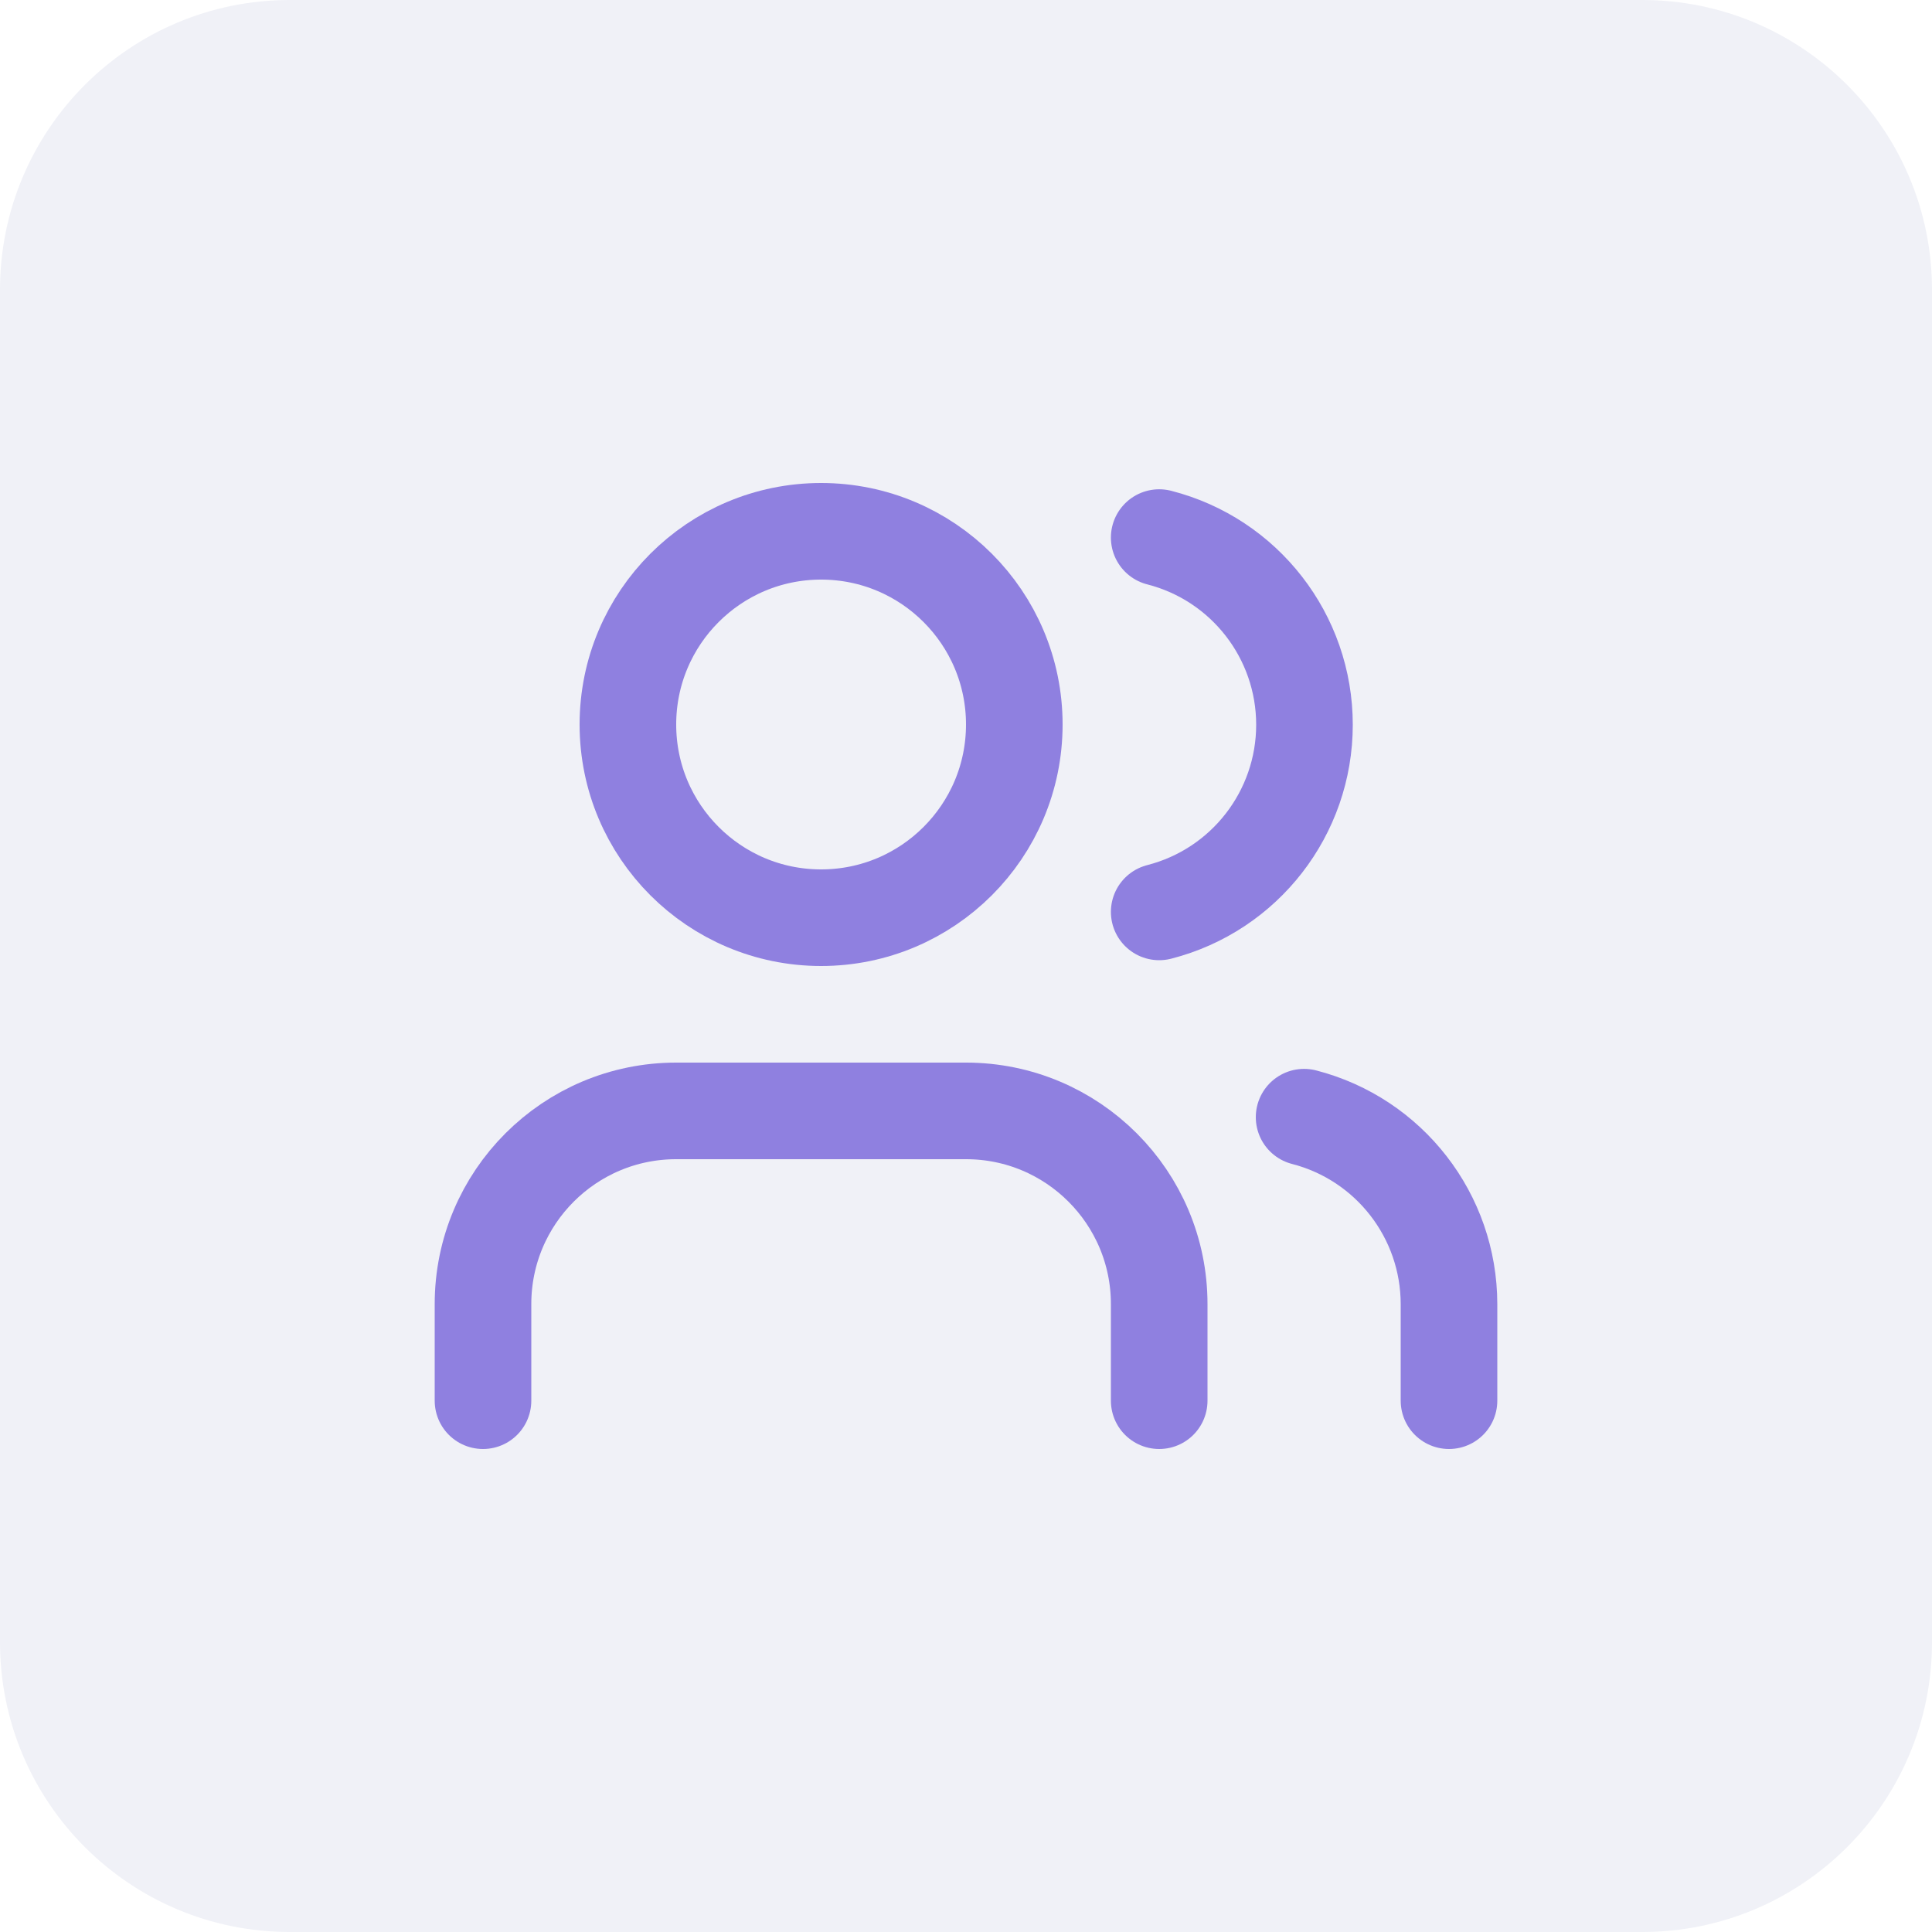
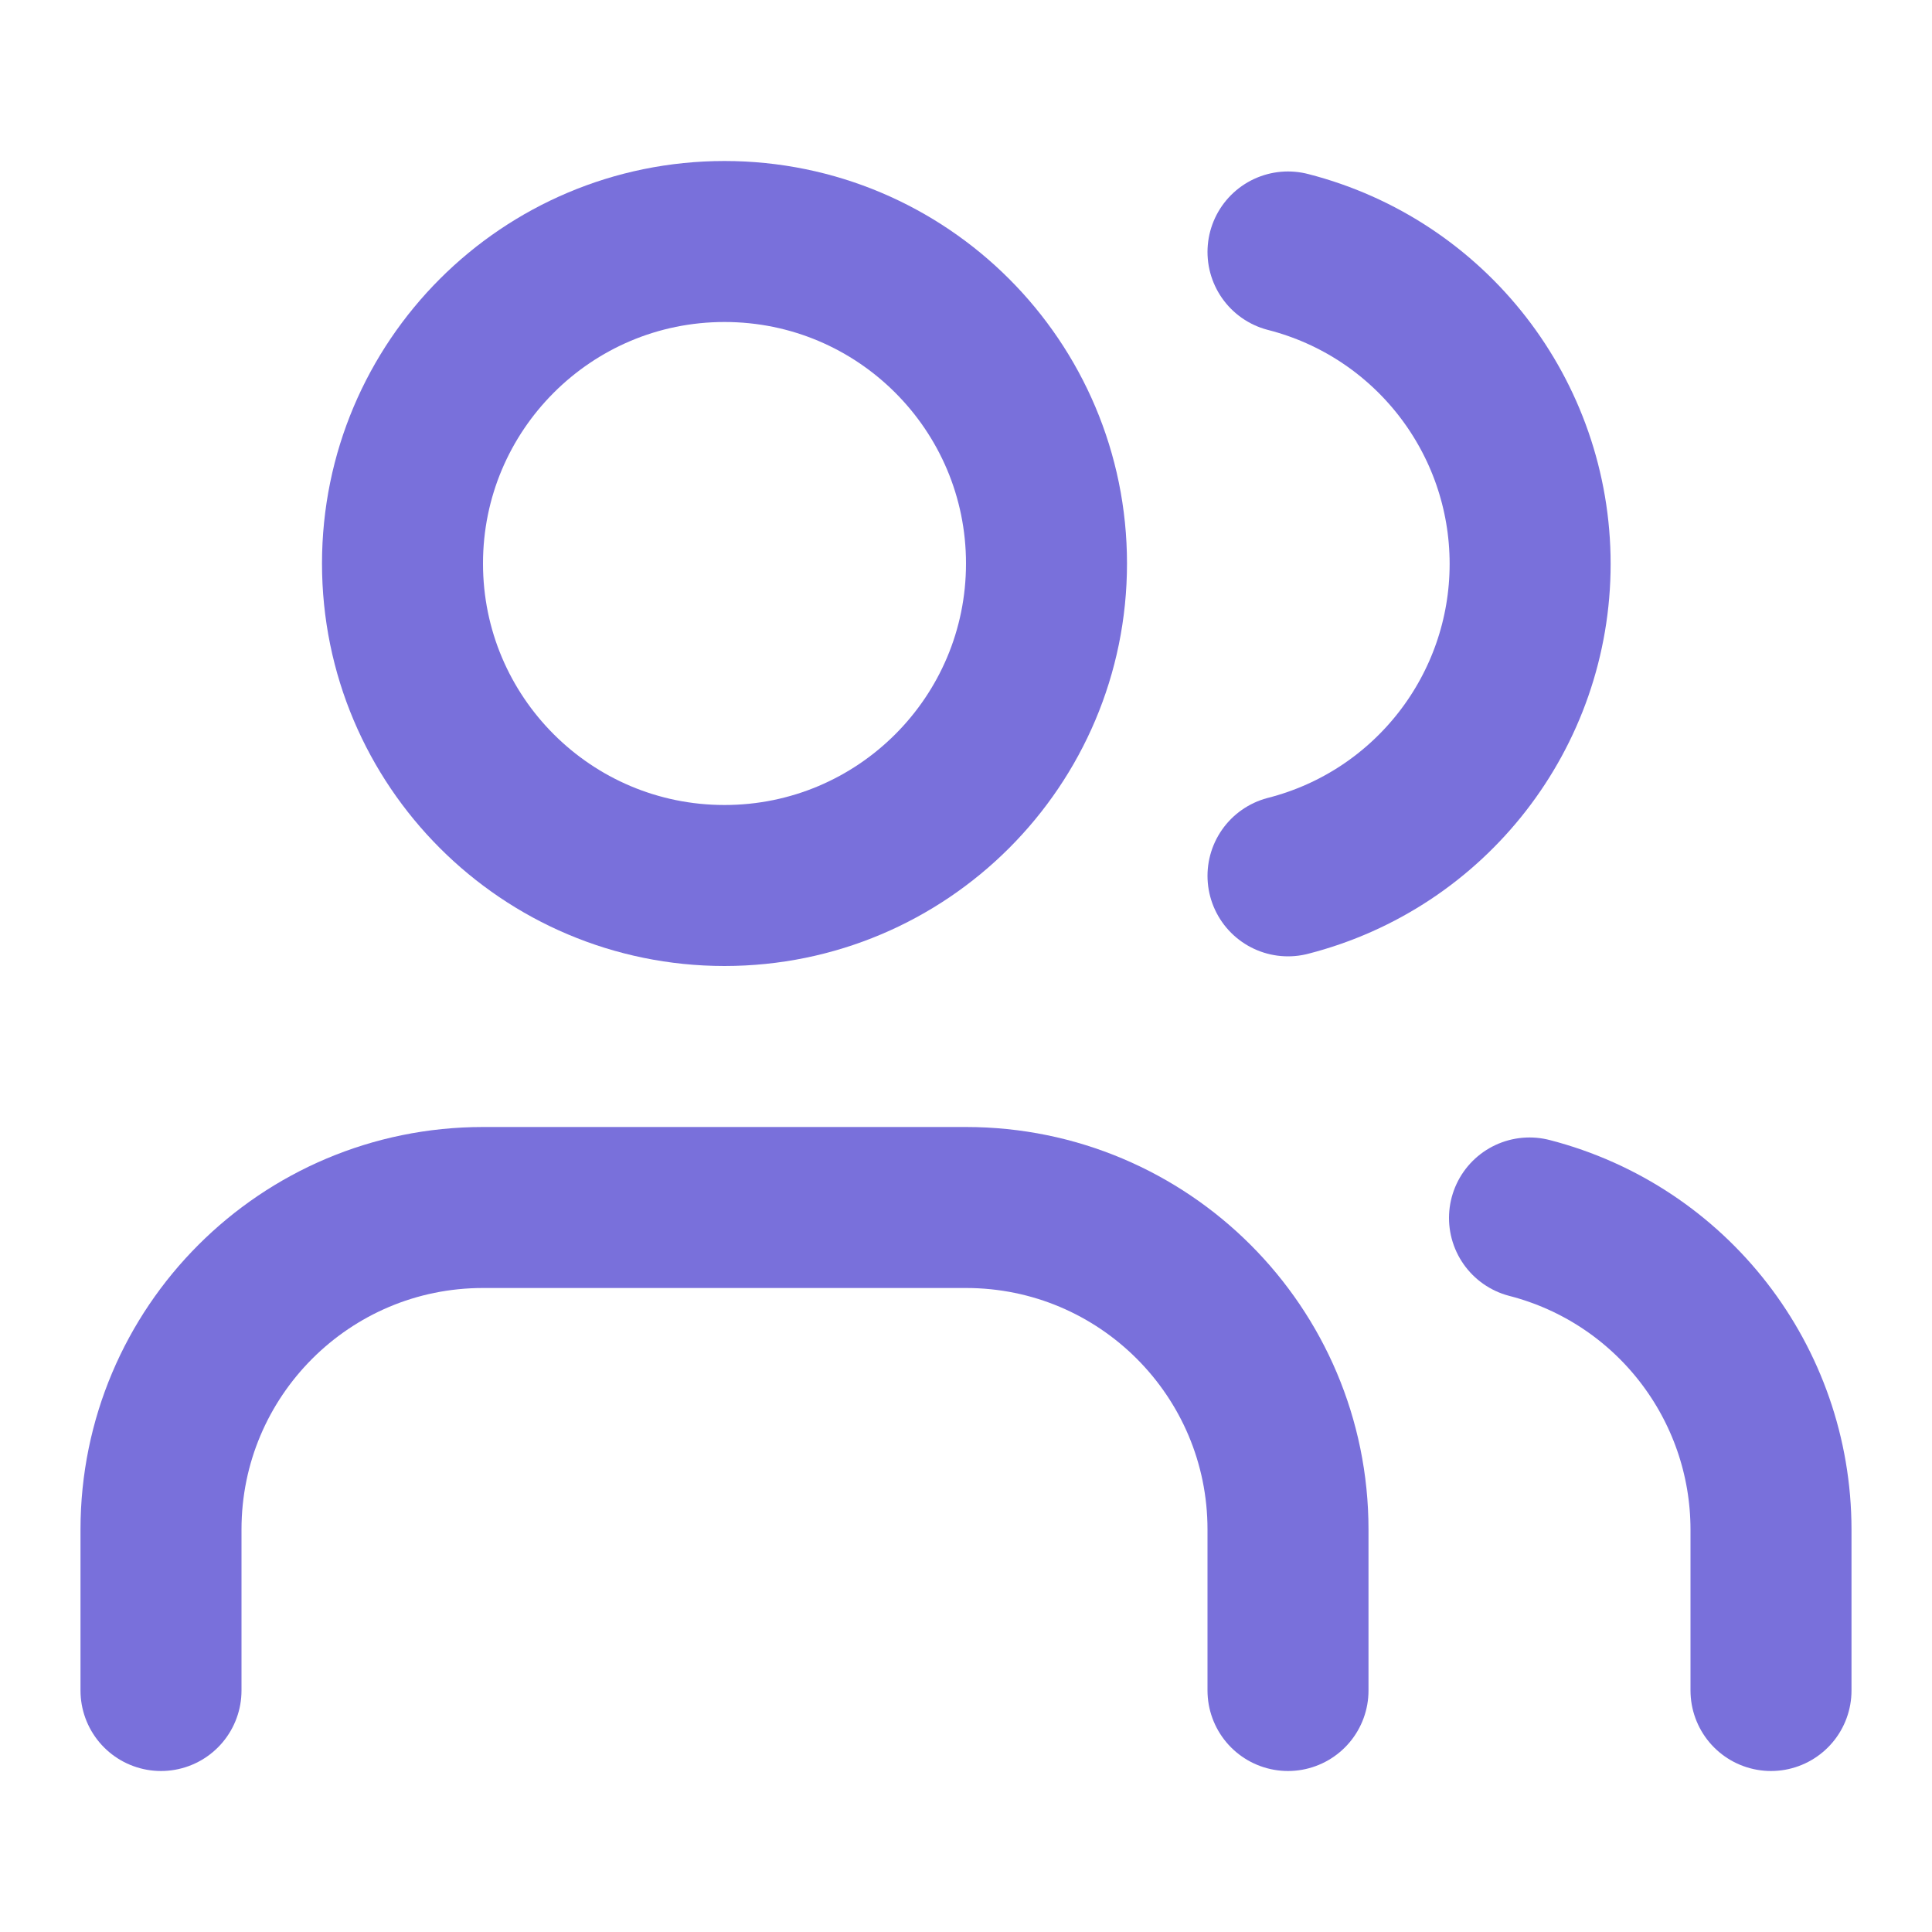
- <svg xmlns="http://www.w3.org/2000/svg" width="80" height="80" viewBox="0 0 80 80" fill="none">
-   <rect width="80" height="80" rx="12" fill="#F0F1F7" />
-   <svg x="16" y="16" width="48" height="48" viewBox="0 0 24 24" fill="none" stroke="#8F80E0" stroke-width="2" stroke-linecap="round" stroke-linejoin="round">
-     <path d="M16 21v-2a4 4 0 0 0-4-4H6a4 4 0 0 0-4 4v2" />
-     <circle cx="9" cy="7" r="4" />
-     <path d="M22 21v-2a4 4 0 0 0-3-3.87" />
-     <path d="M16 3.13a4 4 0 0 1 0 7.75" />
-   </svg>
+ <svg xmlns="http://www.w3.org/2000/svg" width="24" height="24" viewBox="0 0 24 24" fill="none">
+   <path d="M16 21v-2a4 4 0 0 0-4-4H6a4 4 0 0 0-4 4v2" stroke="hsl(245 60% 65%)" stroke-width="2" stroke-linecap="round" stroke-linejoin="round" />
+   <circle cx="9" cy="7" r="4" stroke="hsl(245 60% 65%)" stroke-width="2" stroke-linecap="round" stroke-linejoin="round" />
+   <path d="M22 21v-2a4 4 0 0 0-3-3.87" stroke="hsl(245 60% 65%)" stroke-width="2" stroke-linecap="round" stroke-linejoin="round" />
+   <path d="M16 3.13a4 4 0 0 1 0 7.75" stroke="hsl(245 60% 65%)" stroke-width="2" stroke-linecap="round" stroke-linejoin="round" />
</svg>
